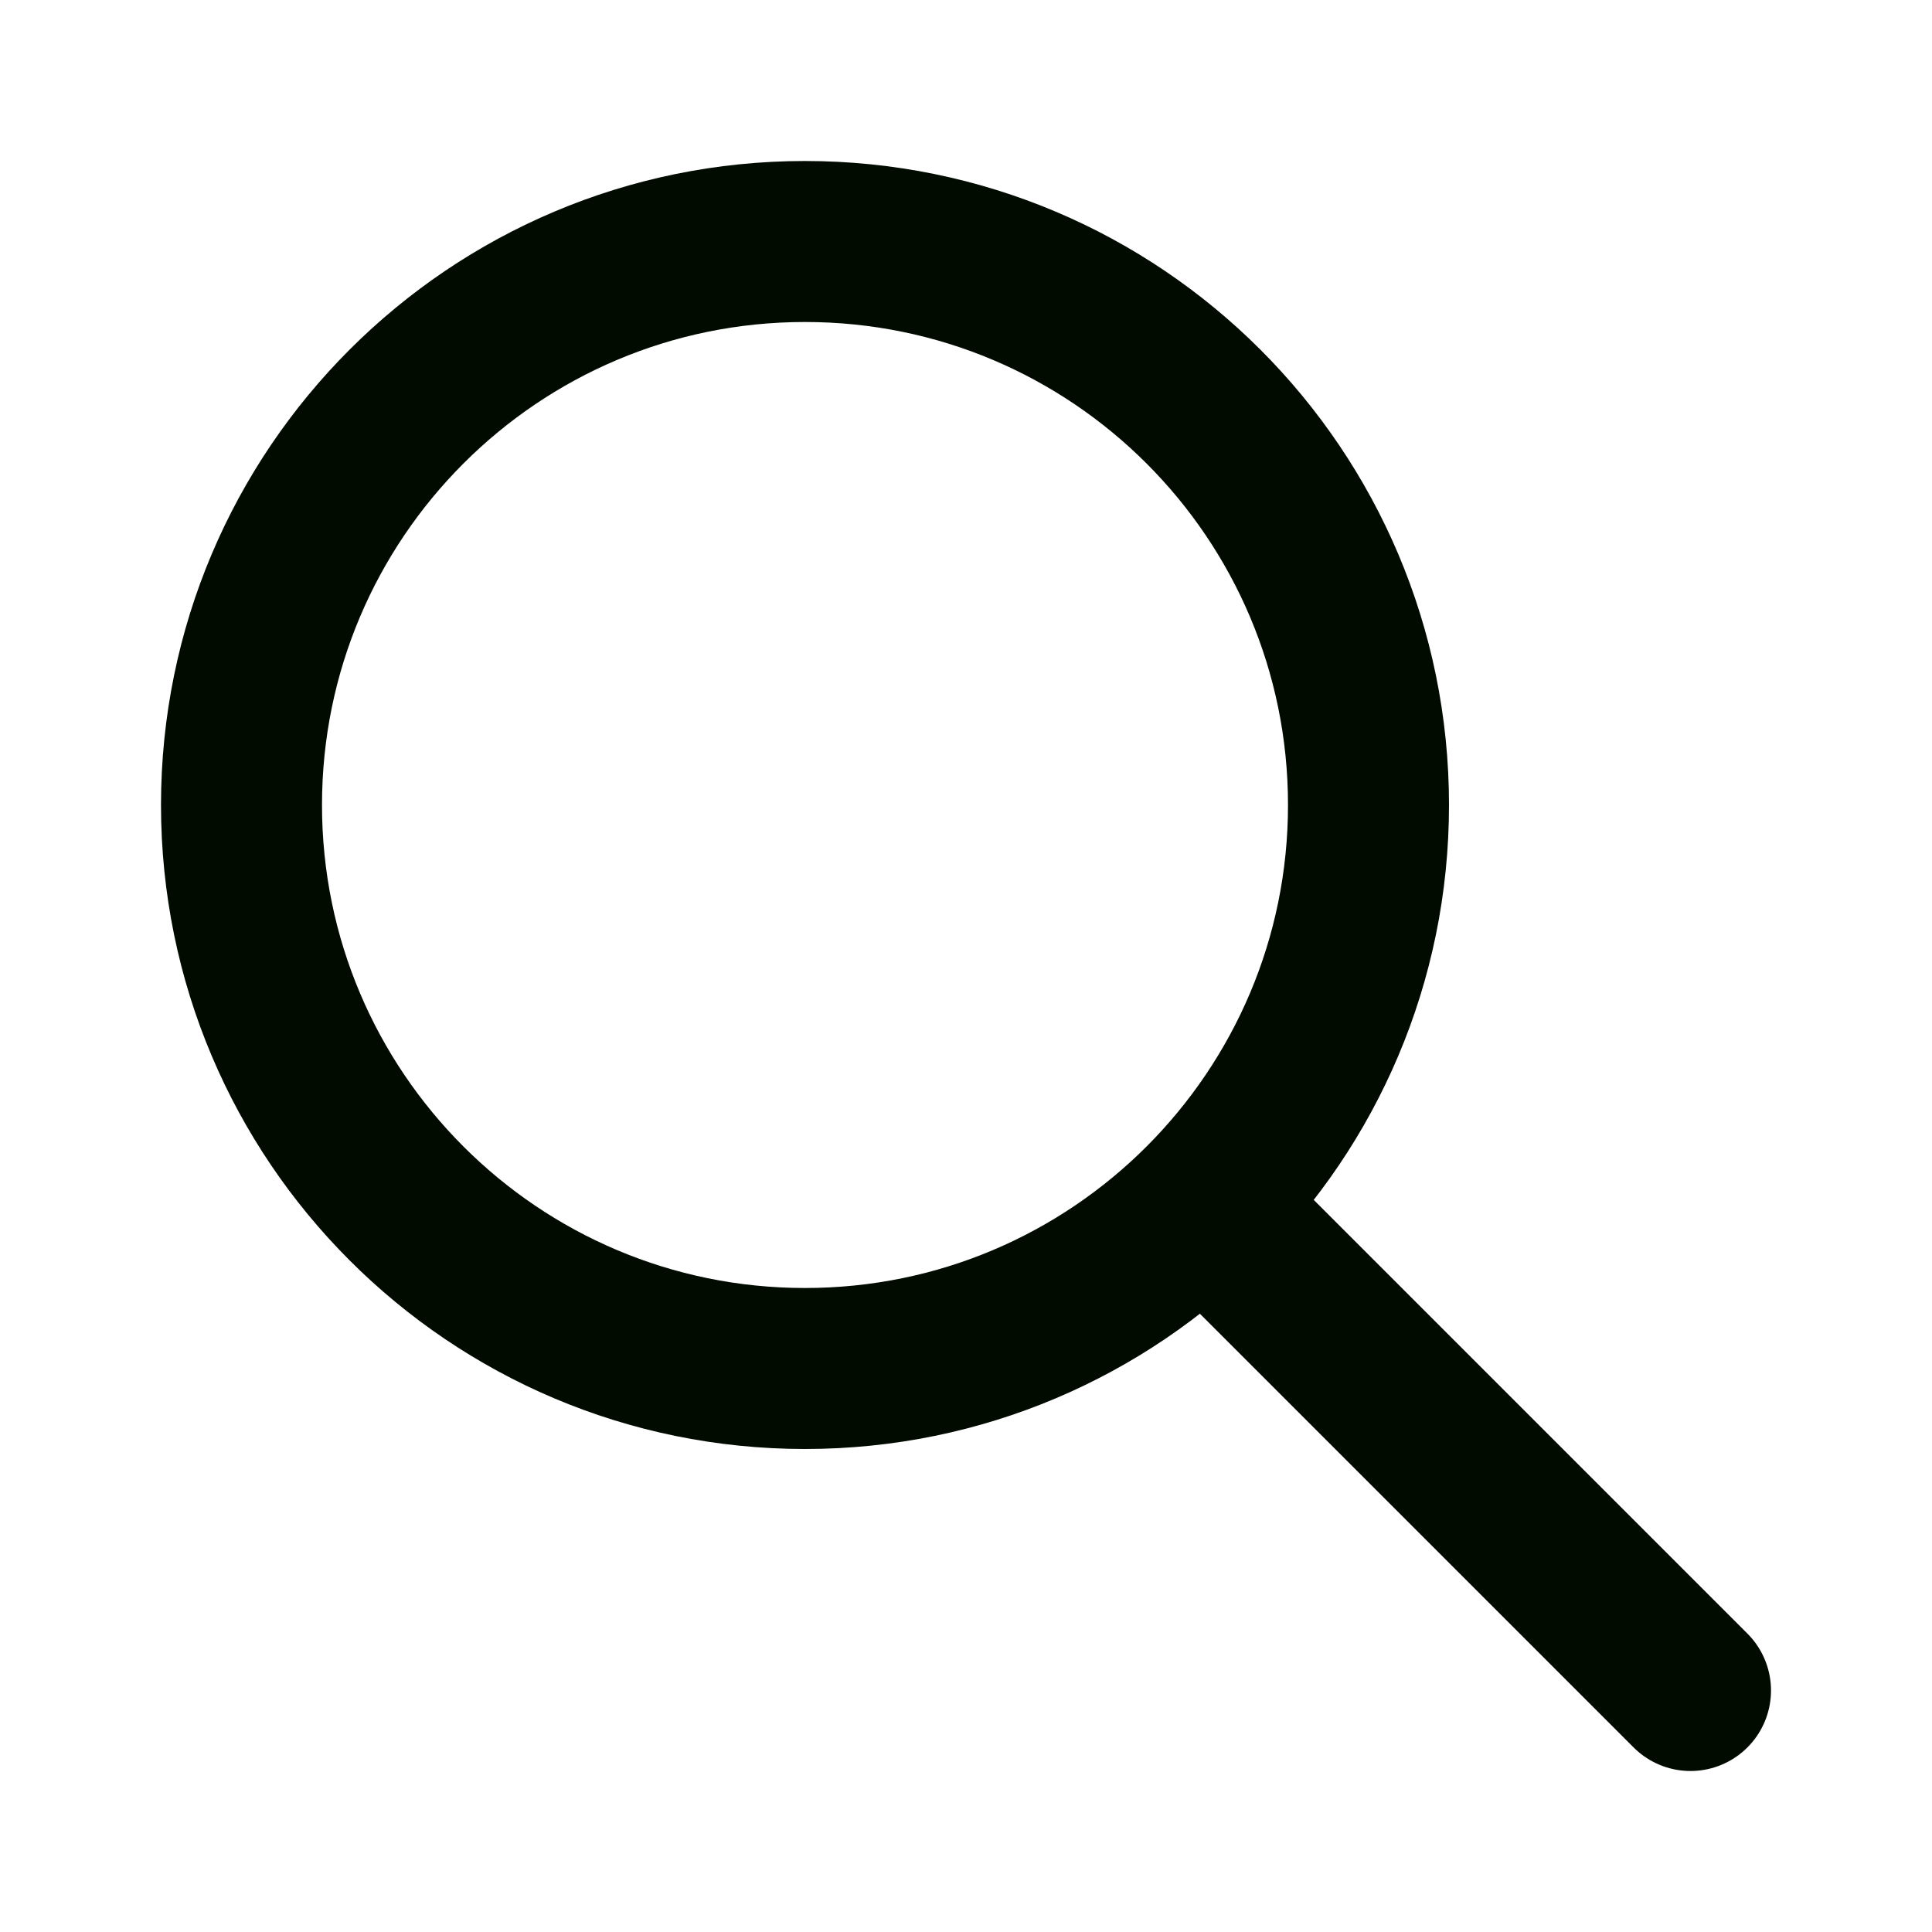
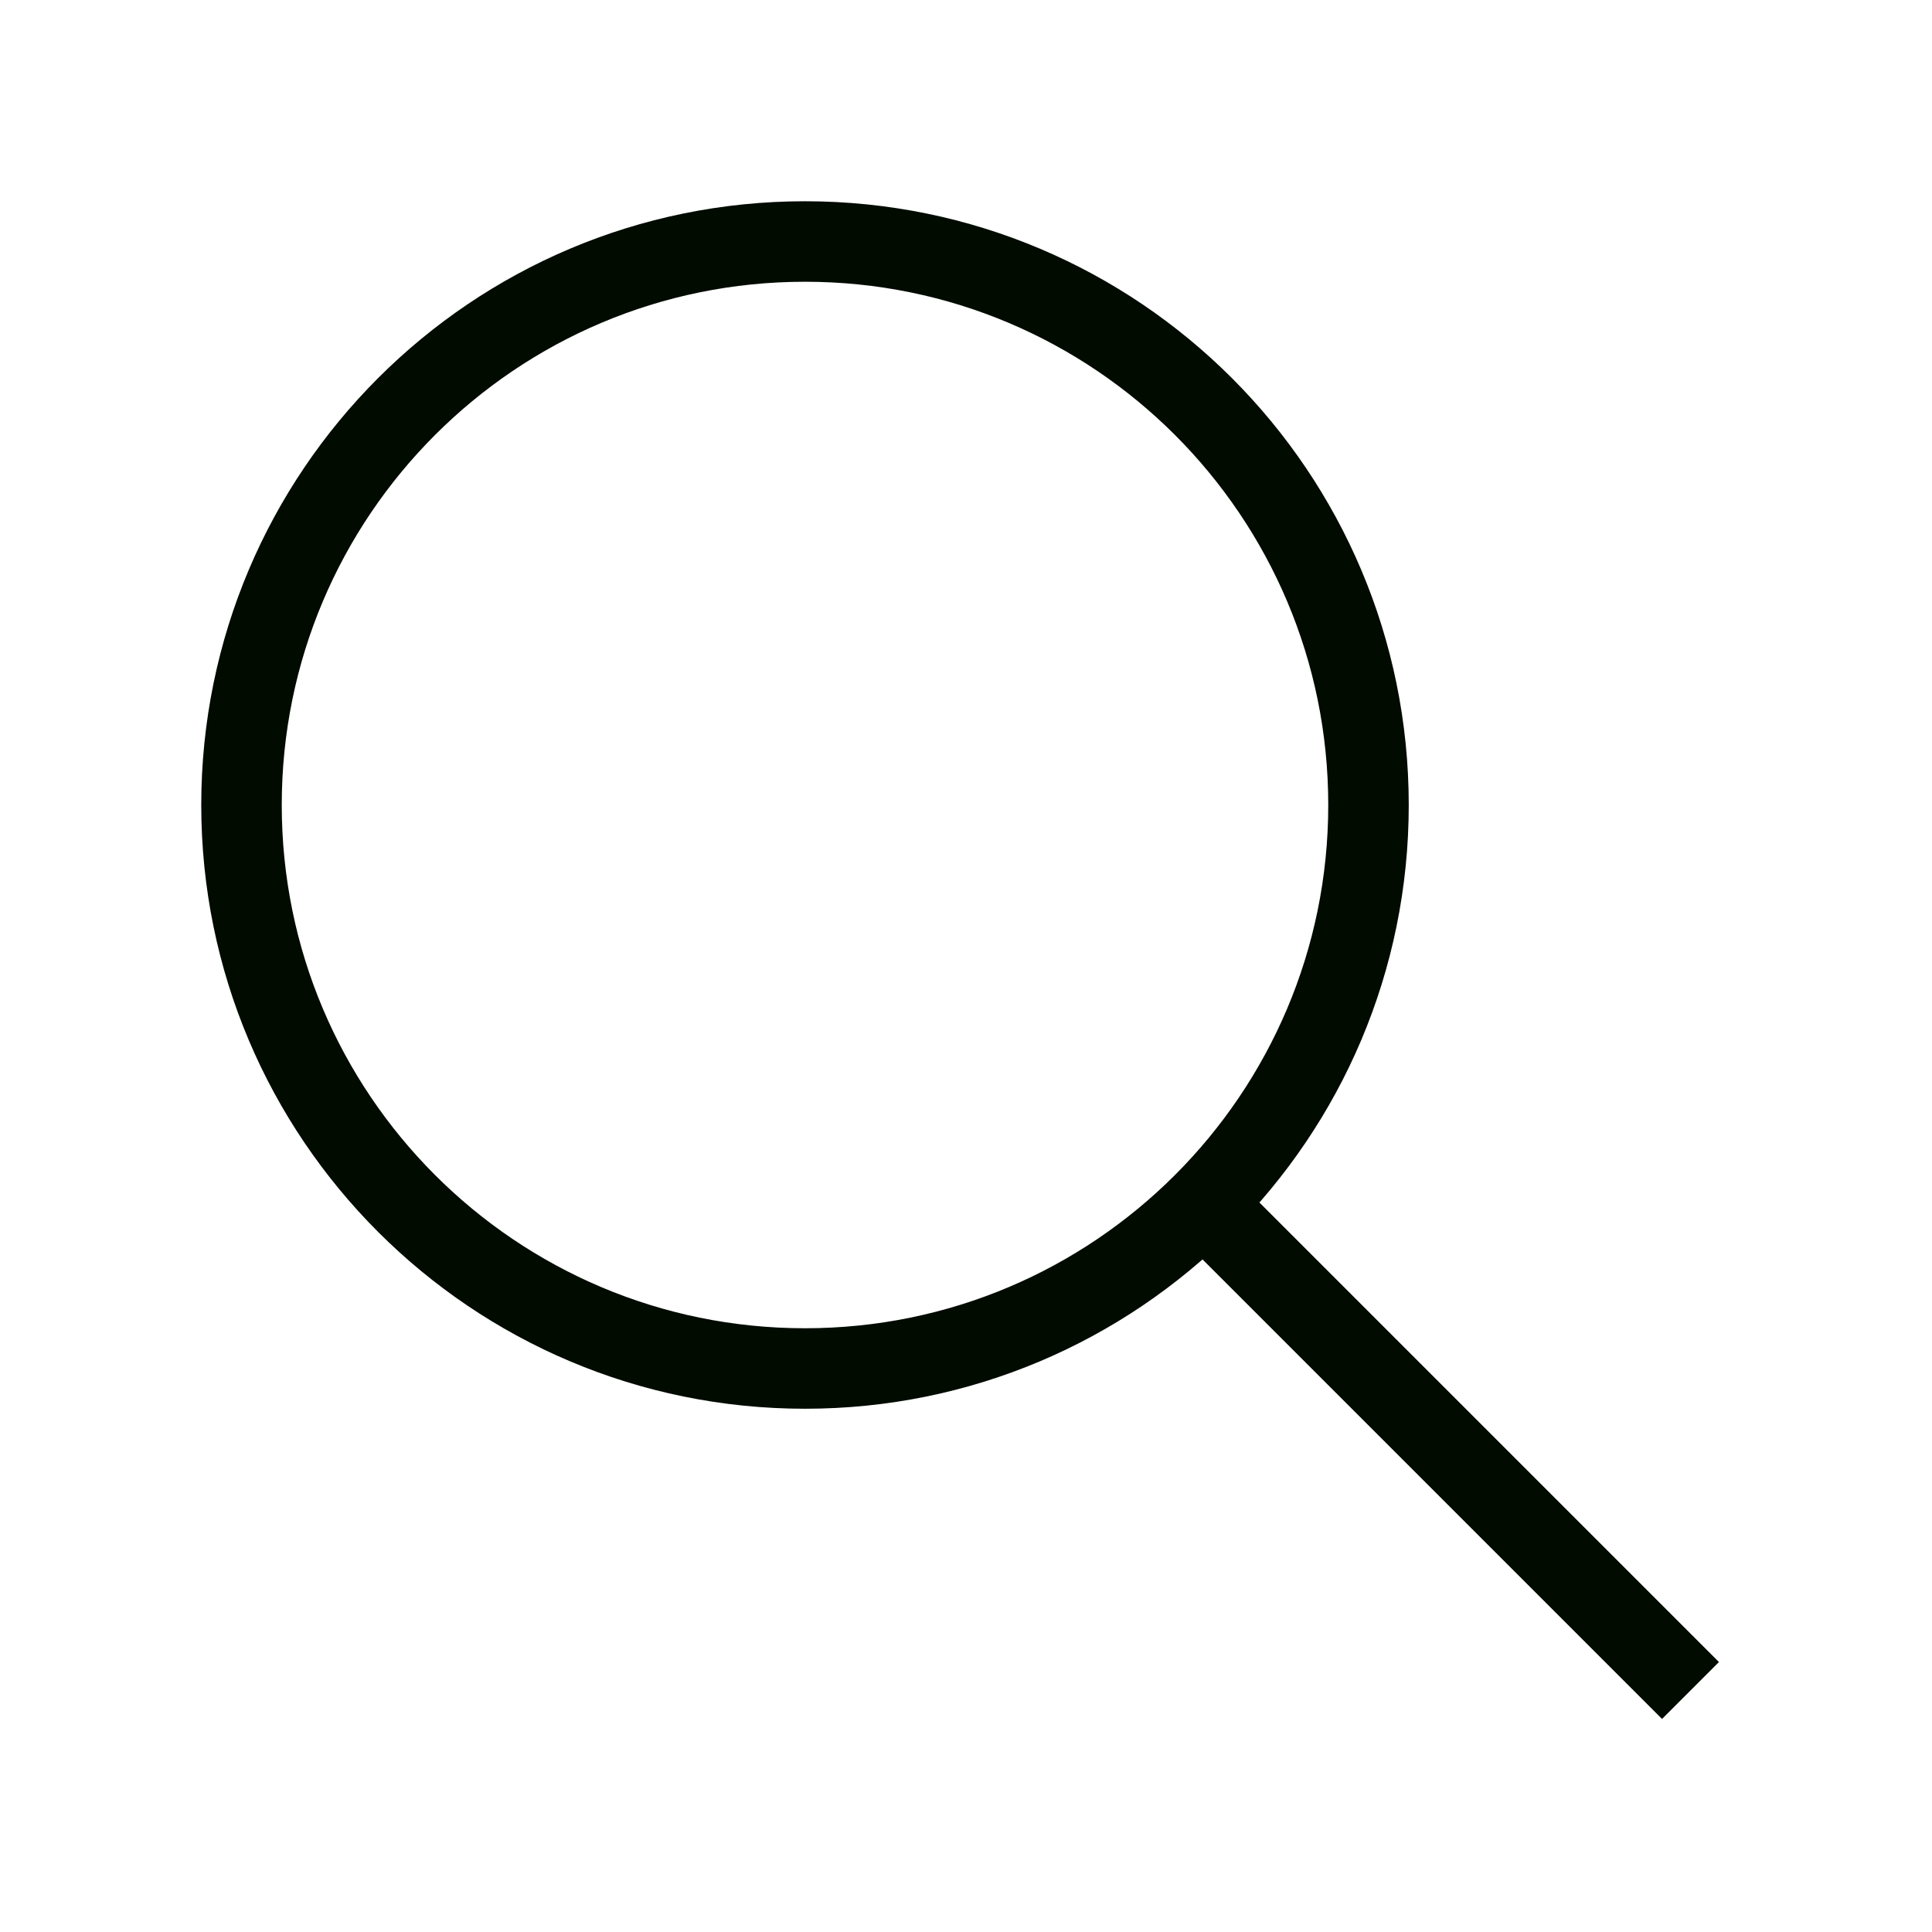
<svg xmlns="http://www.w3.org/2000/svg" width="24" height="24" viewBox="0 0 24 24" fill="none">
-   <circle cx="10" cy="10" r="7" stroke="#010B00" stroke-width="2" stroke-linecap="round" stroke-linejoin="round" />
-   <path d="M21 21L15 15" stroke="#010B00" stroke-width="2" stroke-linecap="round" stroke-linejoin="round" />
+   <circle cx="10" cy="10" r="7" stroke="#010B00" strokeWidth="2" strokeLinecap="round" strokeLinejoin="round" />
+   <path d="M21 21L15 15" stroke="#010B00" strokeWidth="2" strokeLinecap="round" strokeLinejoin="round" />
</svg>
